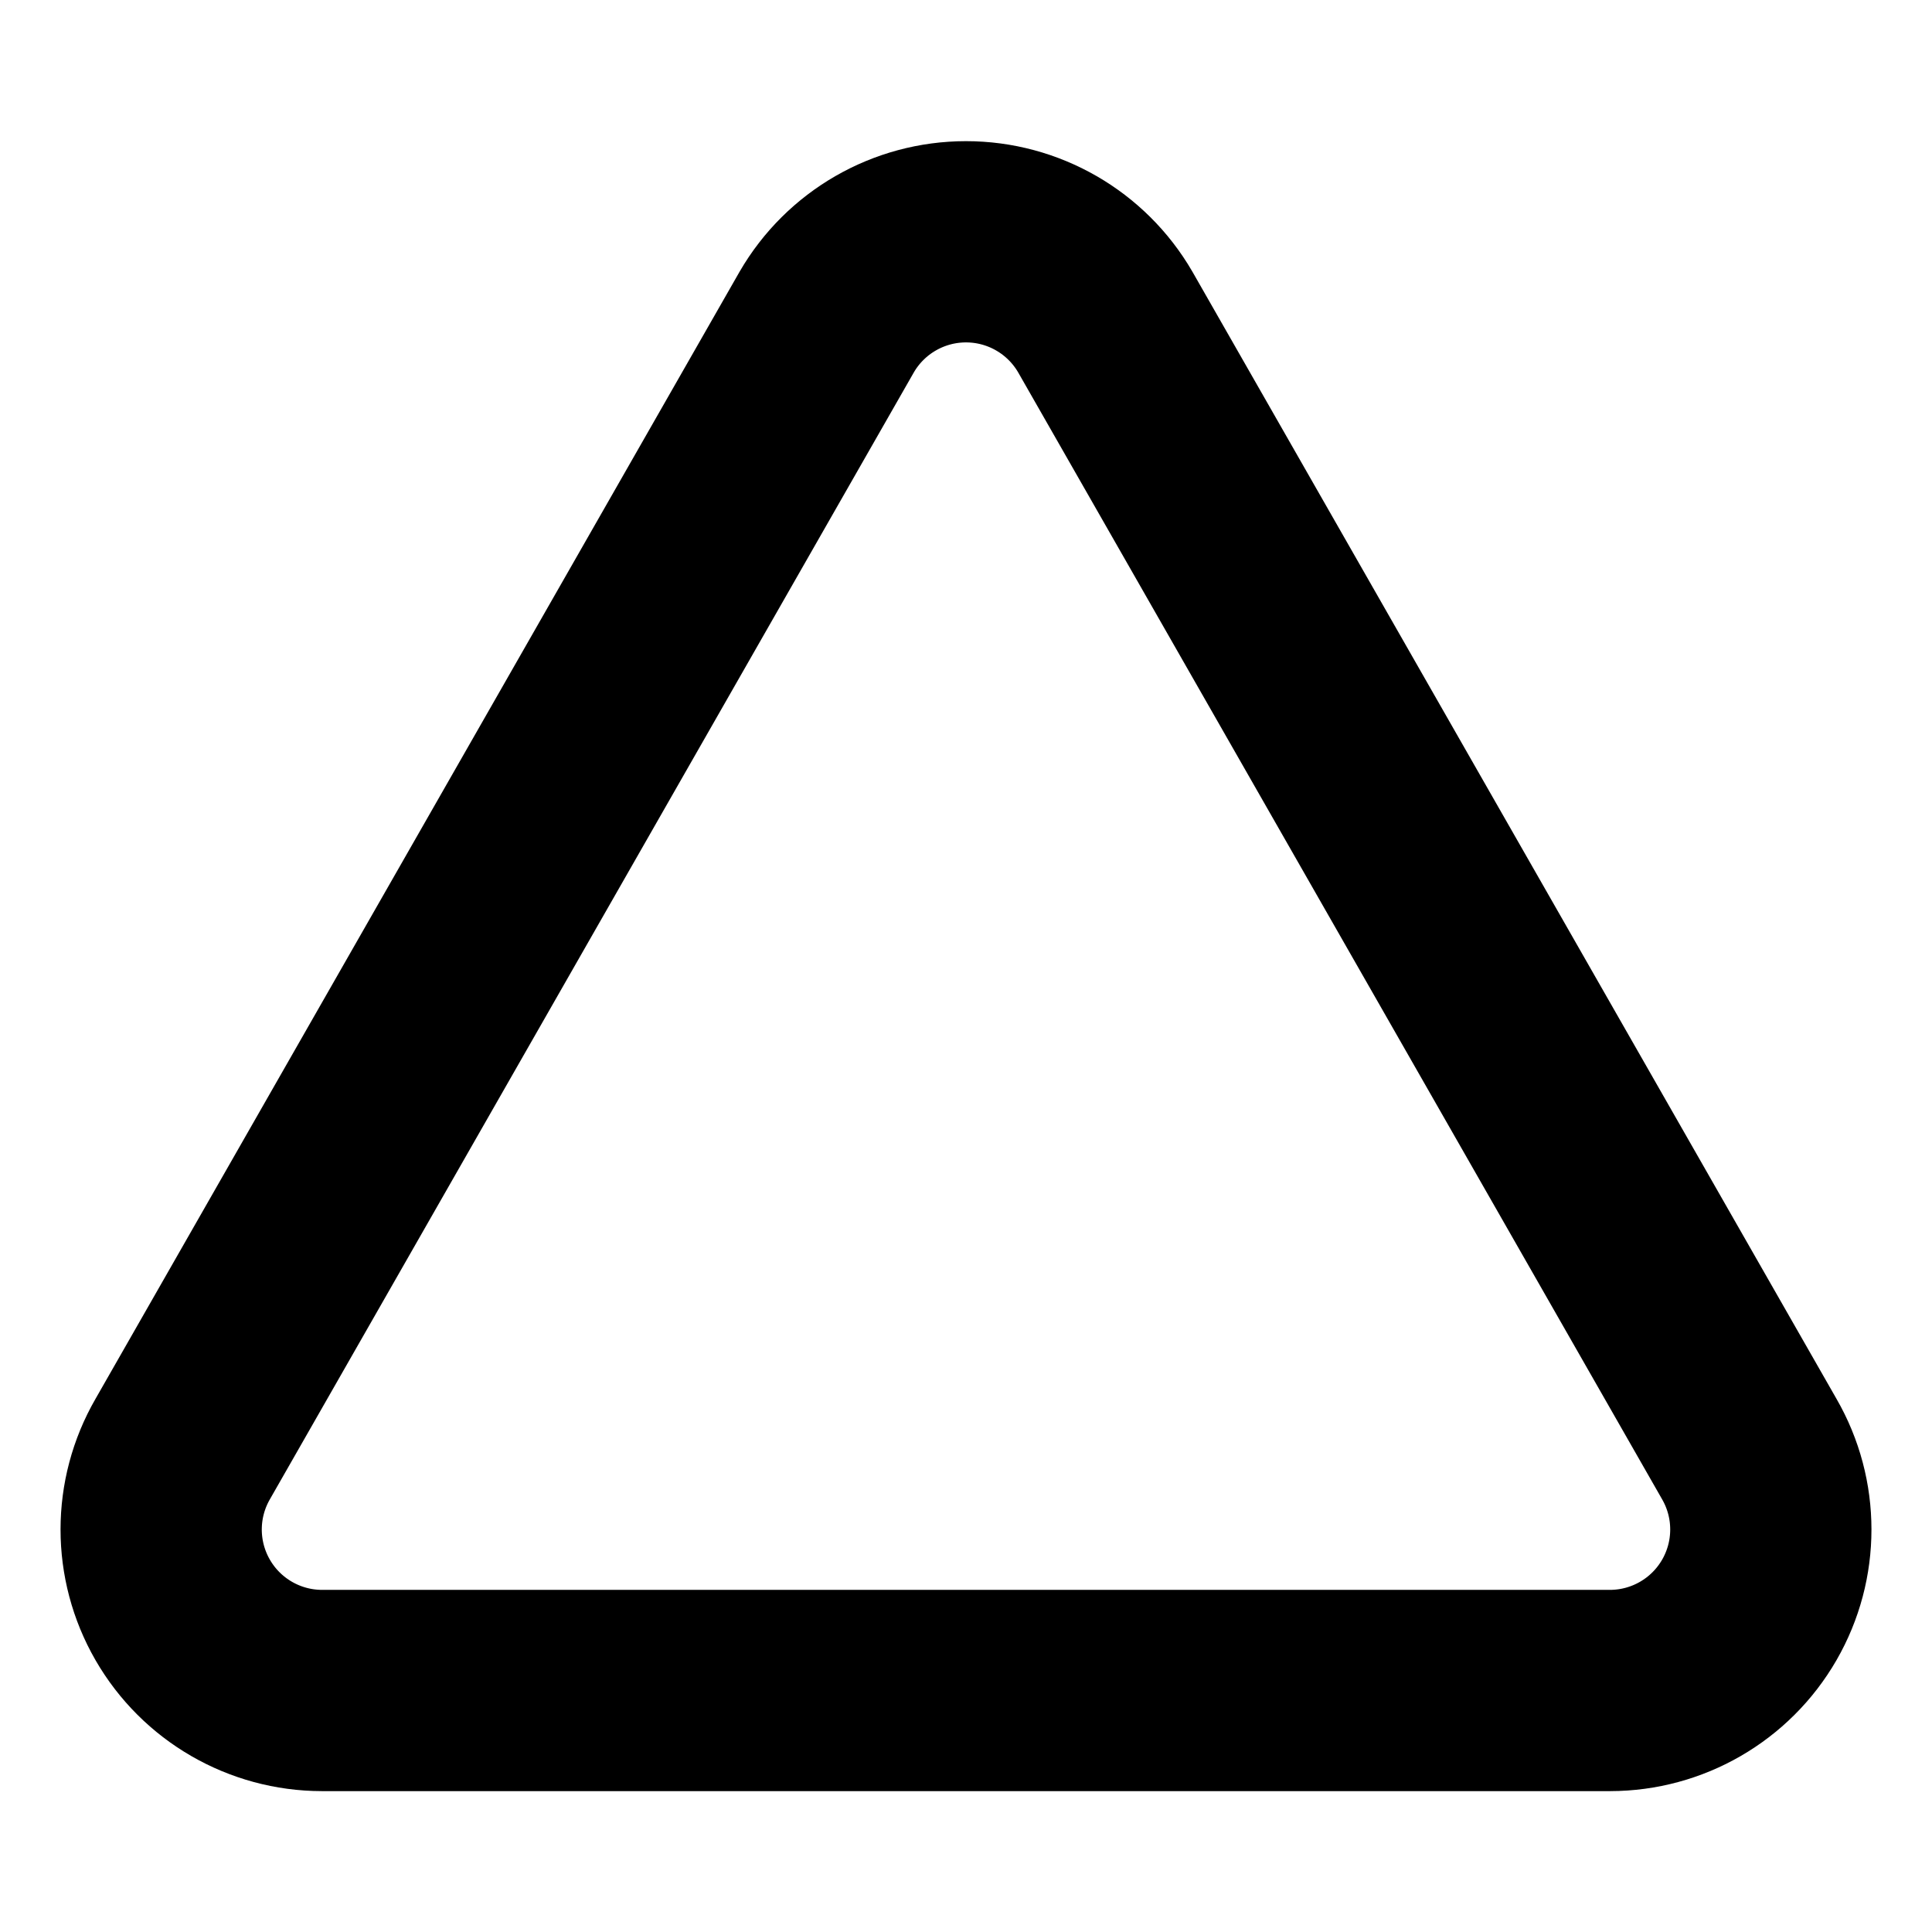
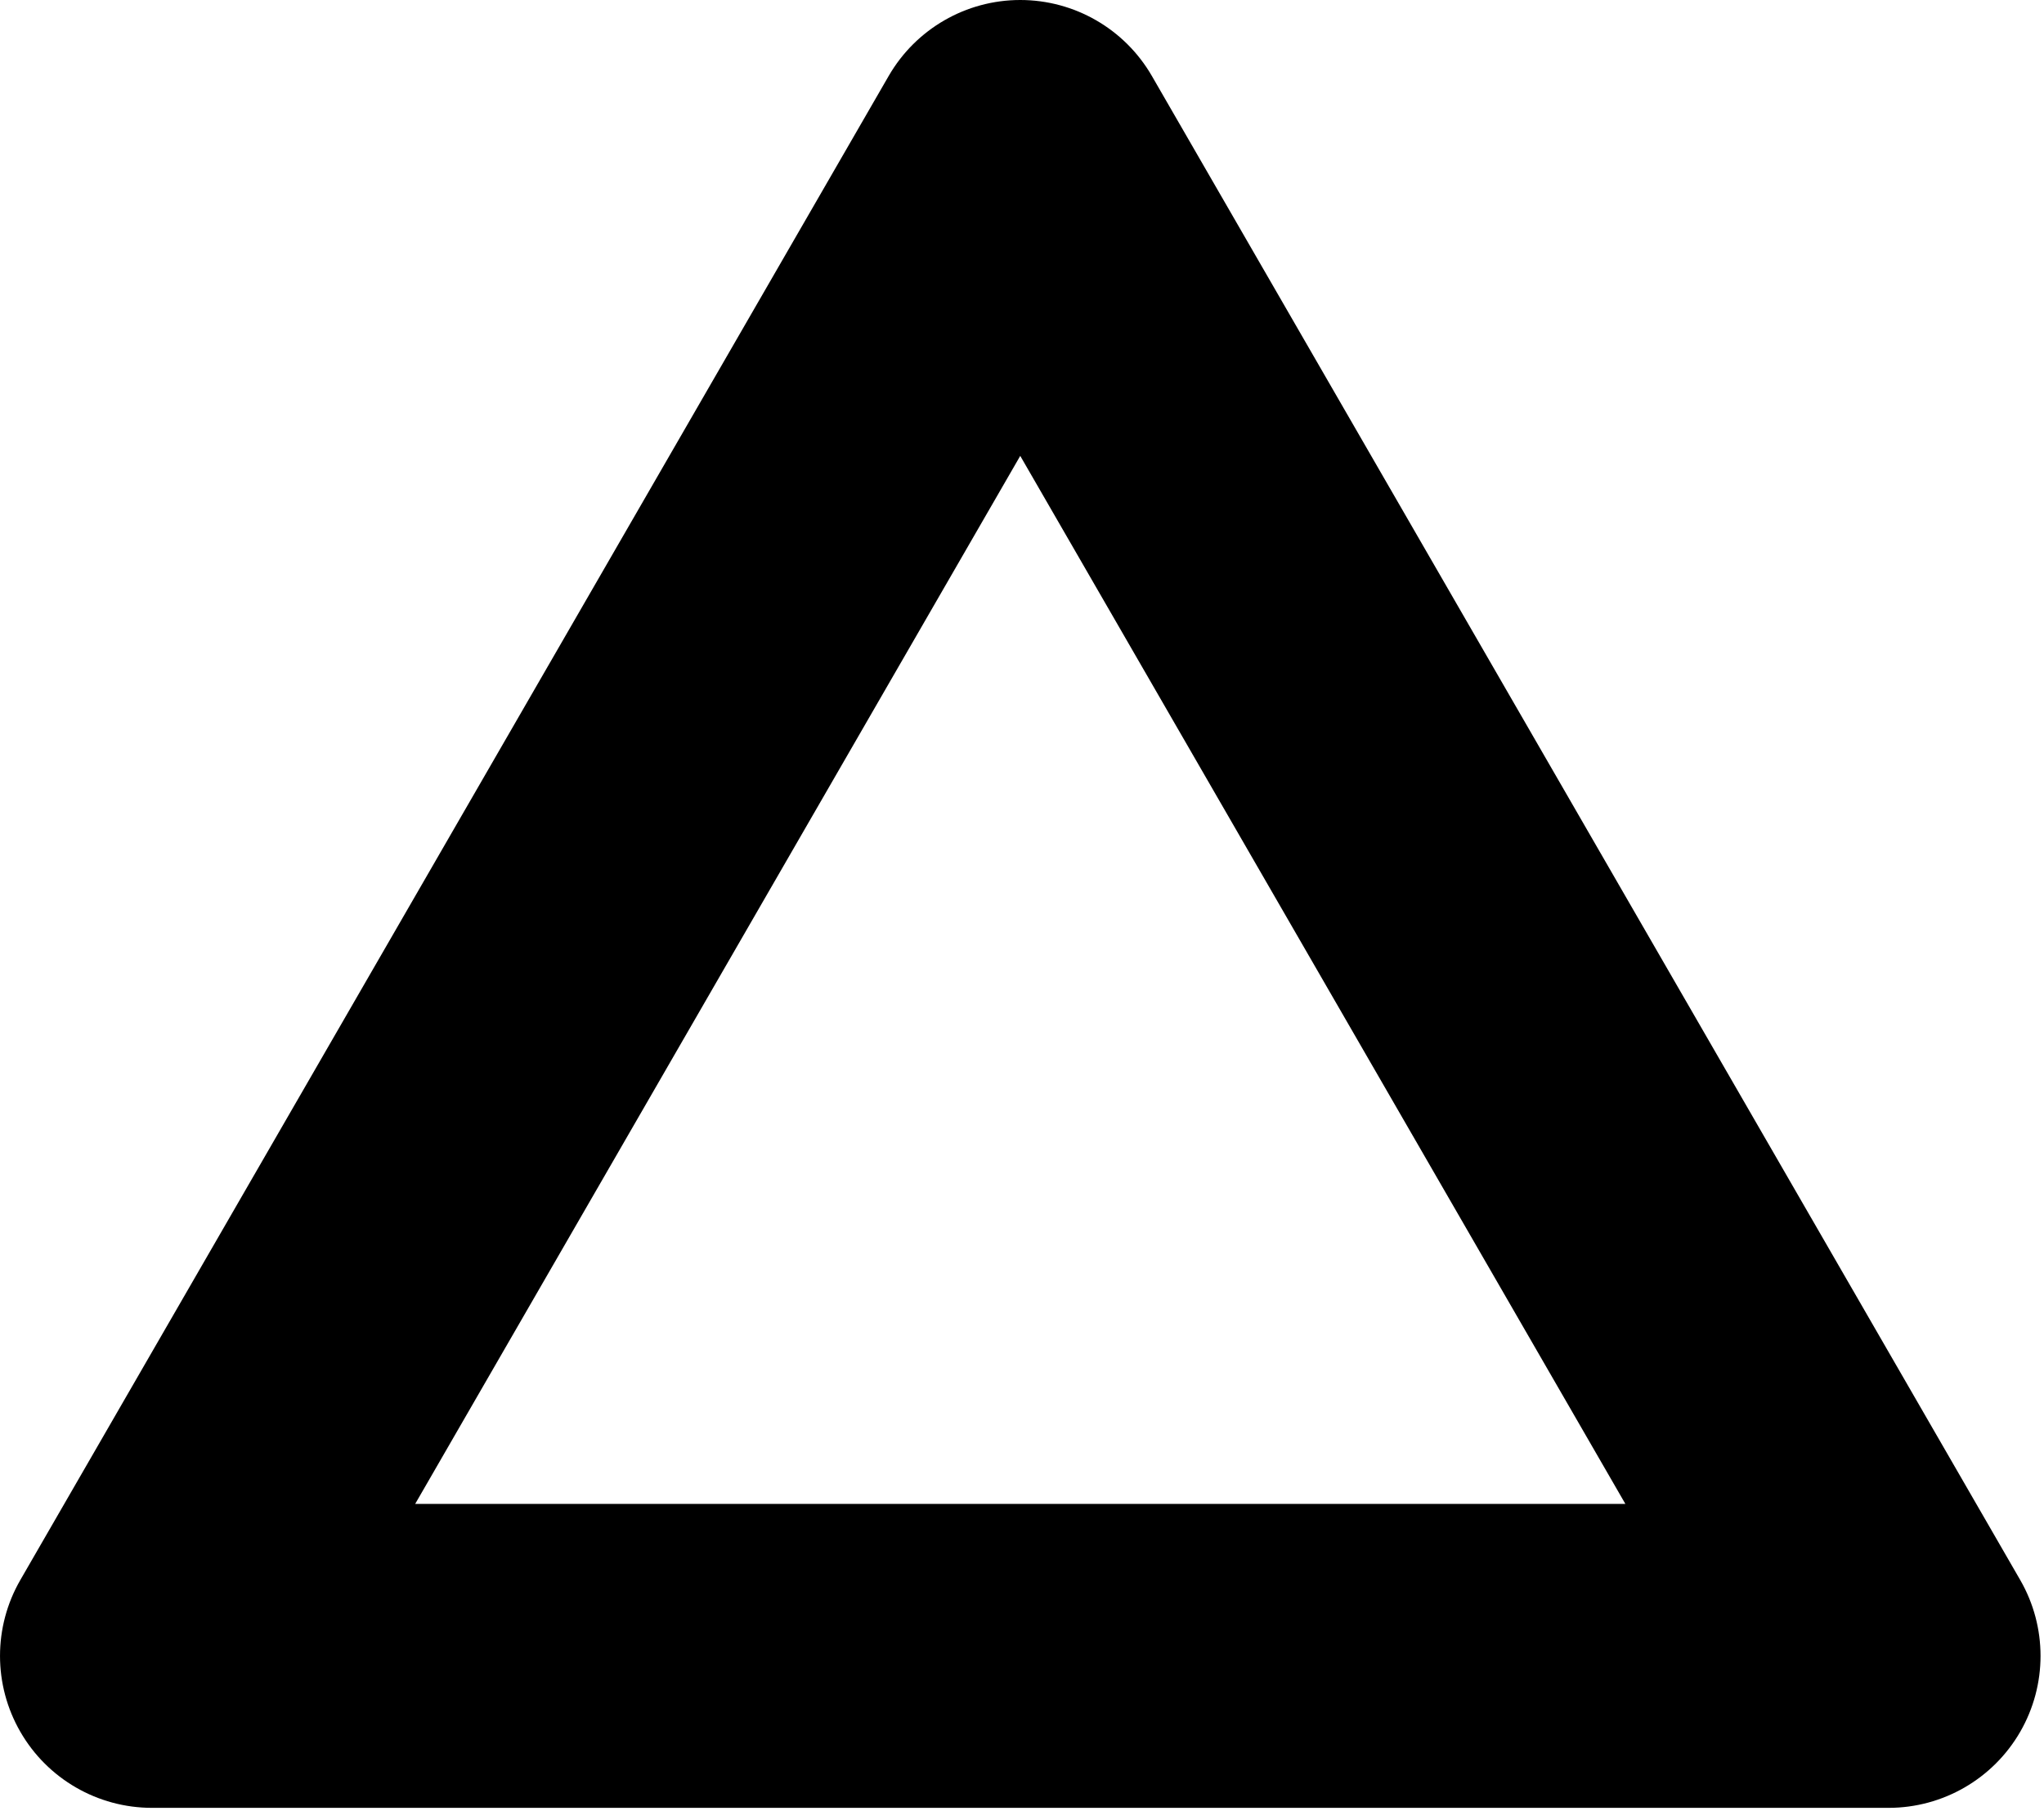
- <svg xmlns="http://www.w3.org/2000/svg" viewBox="0 0 24 24">
-   <path d="M13.73 4a2 2 0 0 0-3.46 0l-8 14A2 2 0 0 0 4 21h16a2 2 0 0 0 1.73-3Z" fill="none" stroke="#000000" stroke-width="2.5" stroke-linecap="round" stroke-linejoin="round" />
+ <svg xmlns="http://www.w3.org/2000/svg" viewBox="0 0 35 31">
+   <path fill="#000" fill-rule="evenodd" d="M17.47 0C18.4 0 19.259 0.496 19.724 1.301L34.592 27.053C35.057 27.858 35.057 28.85 34.592 29.655C34.127 30.46 33.268 30.956 32.339 30.956H2.602C1.672 30.956 0.813 30.46 0.349 29.655C-0.116 28.85 -0.116 27.858 0.349 27.053L15.217 1.301C15.682 0.496 16.541 0 17.47 0ZM7.109 25.752H27.832L17.47 7.806L7.109 25.752Z" />
</svg>
